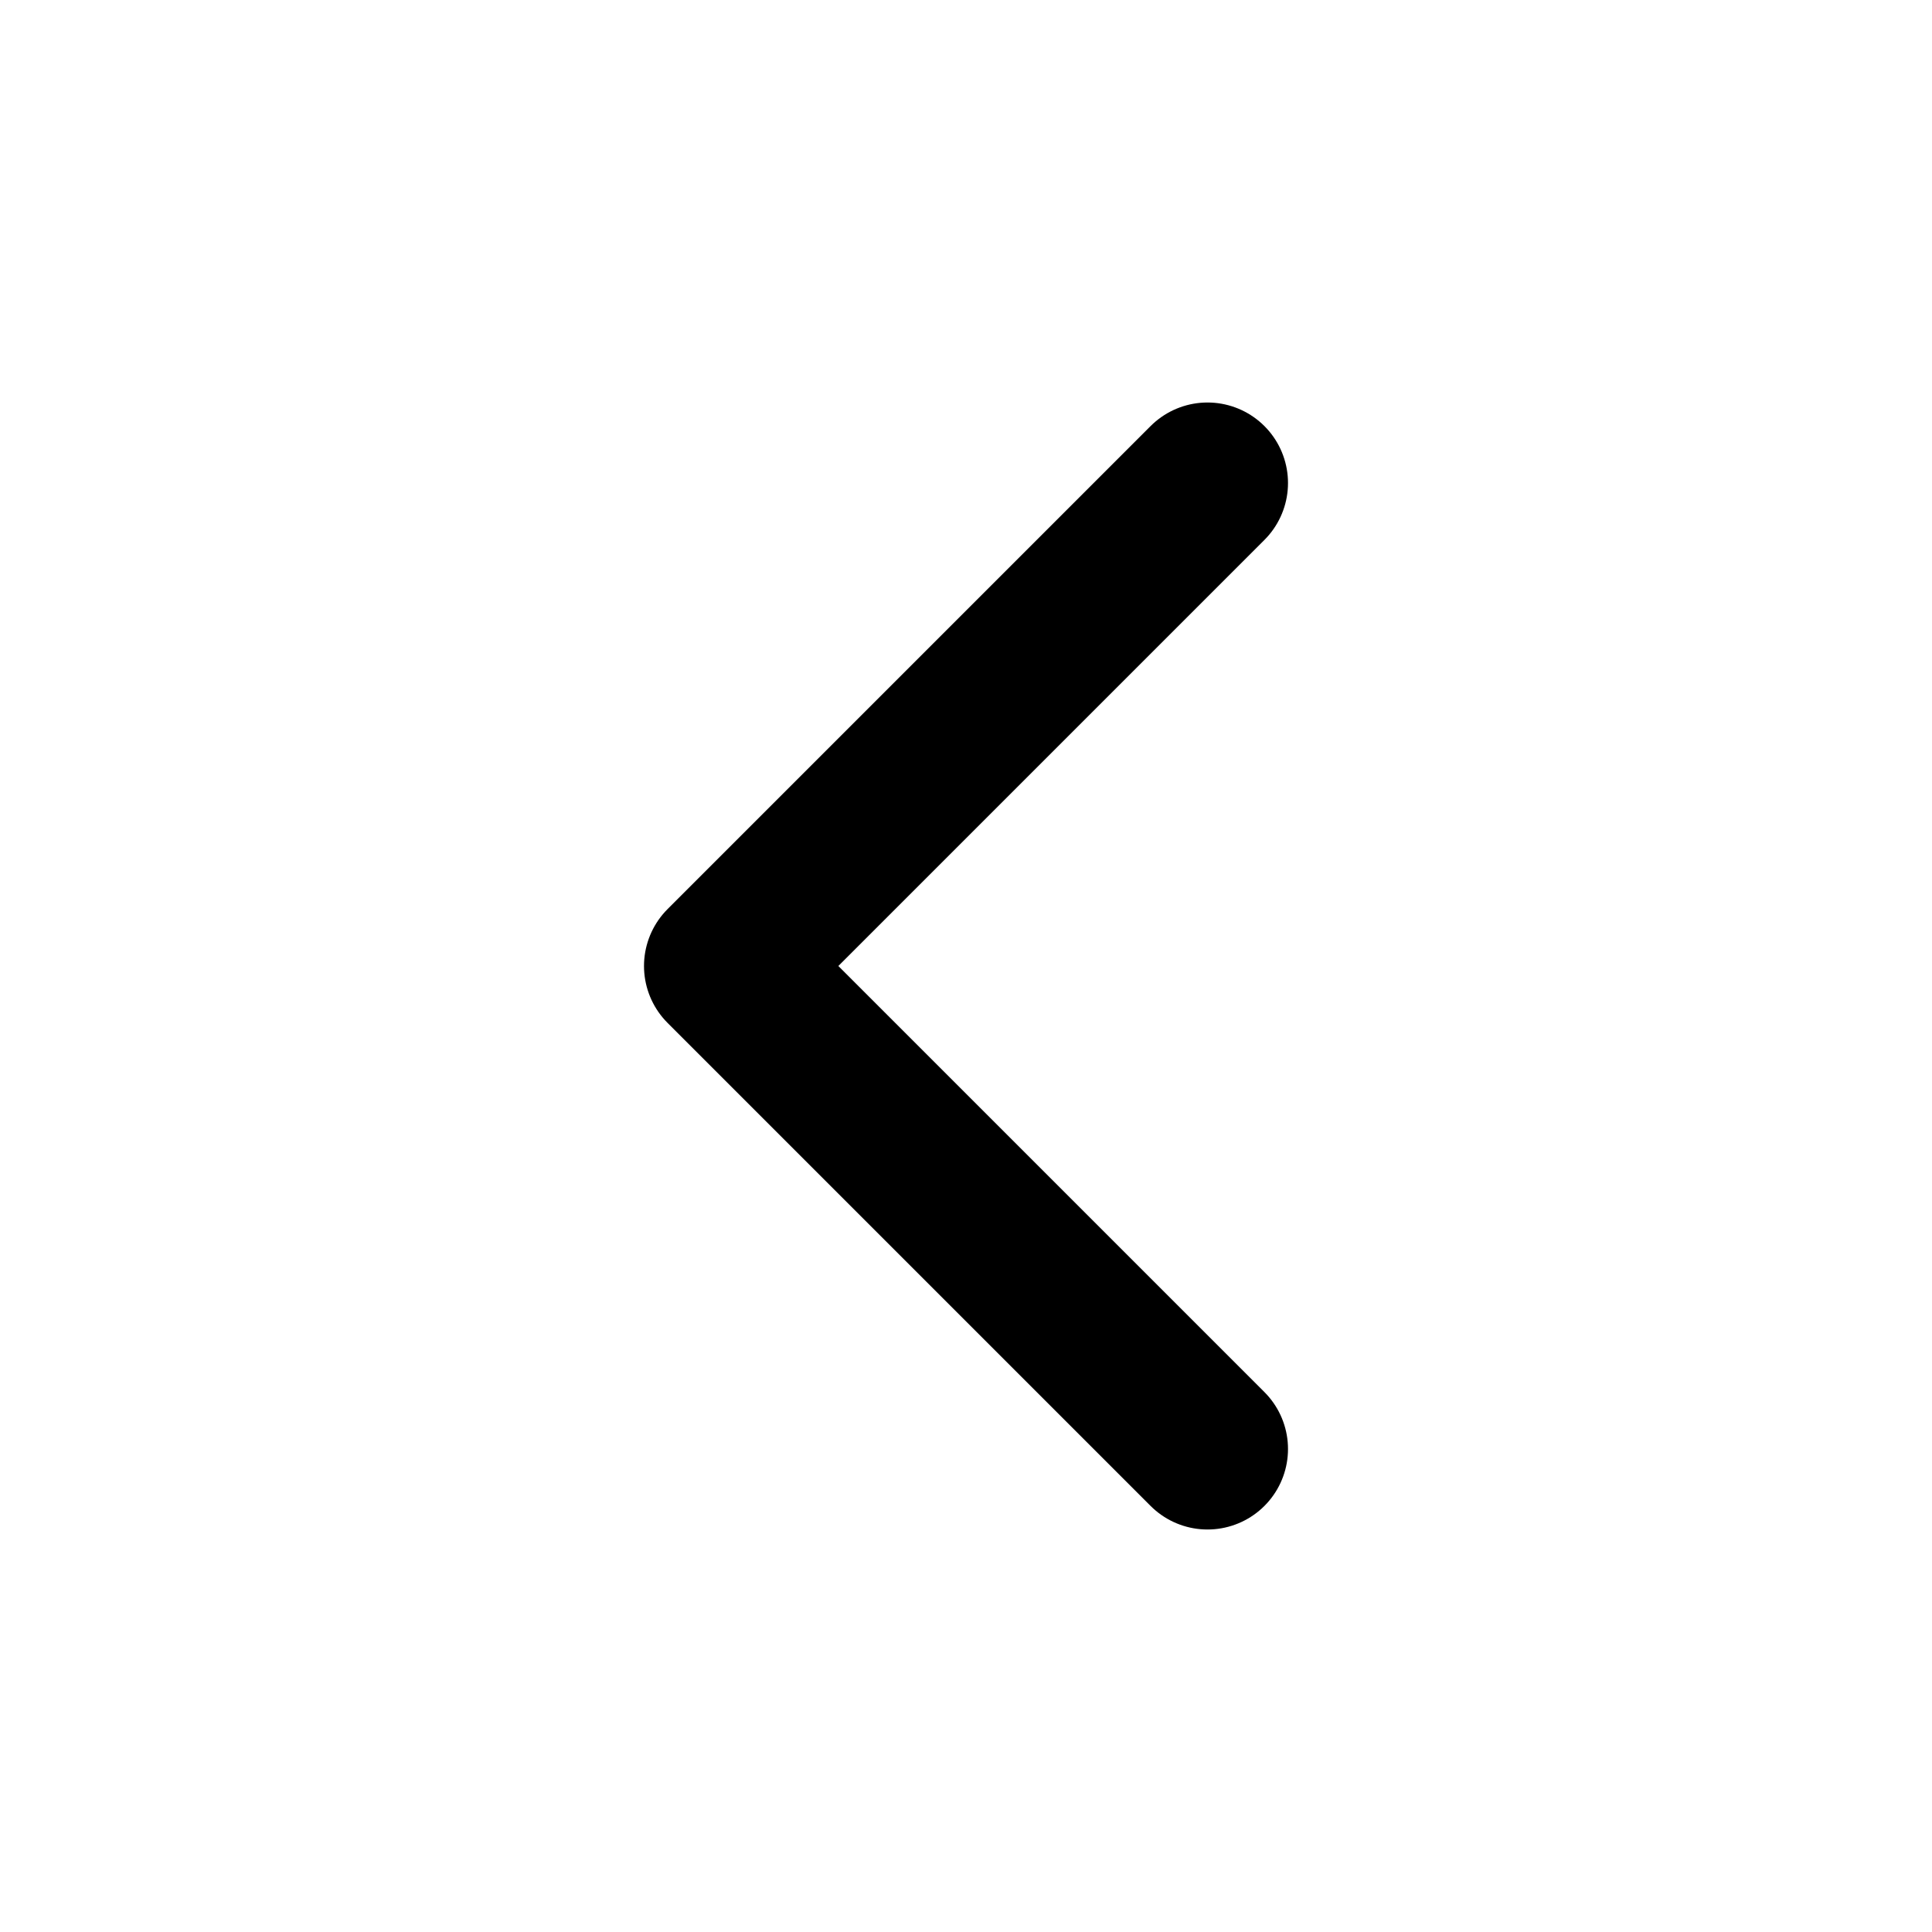
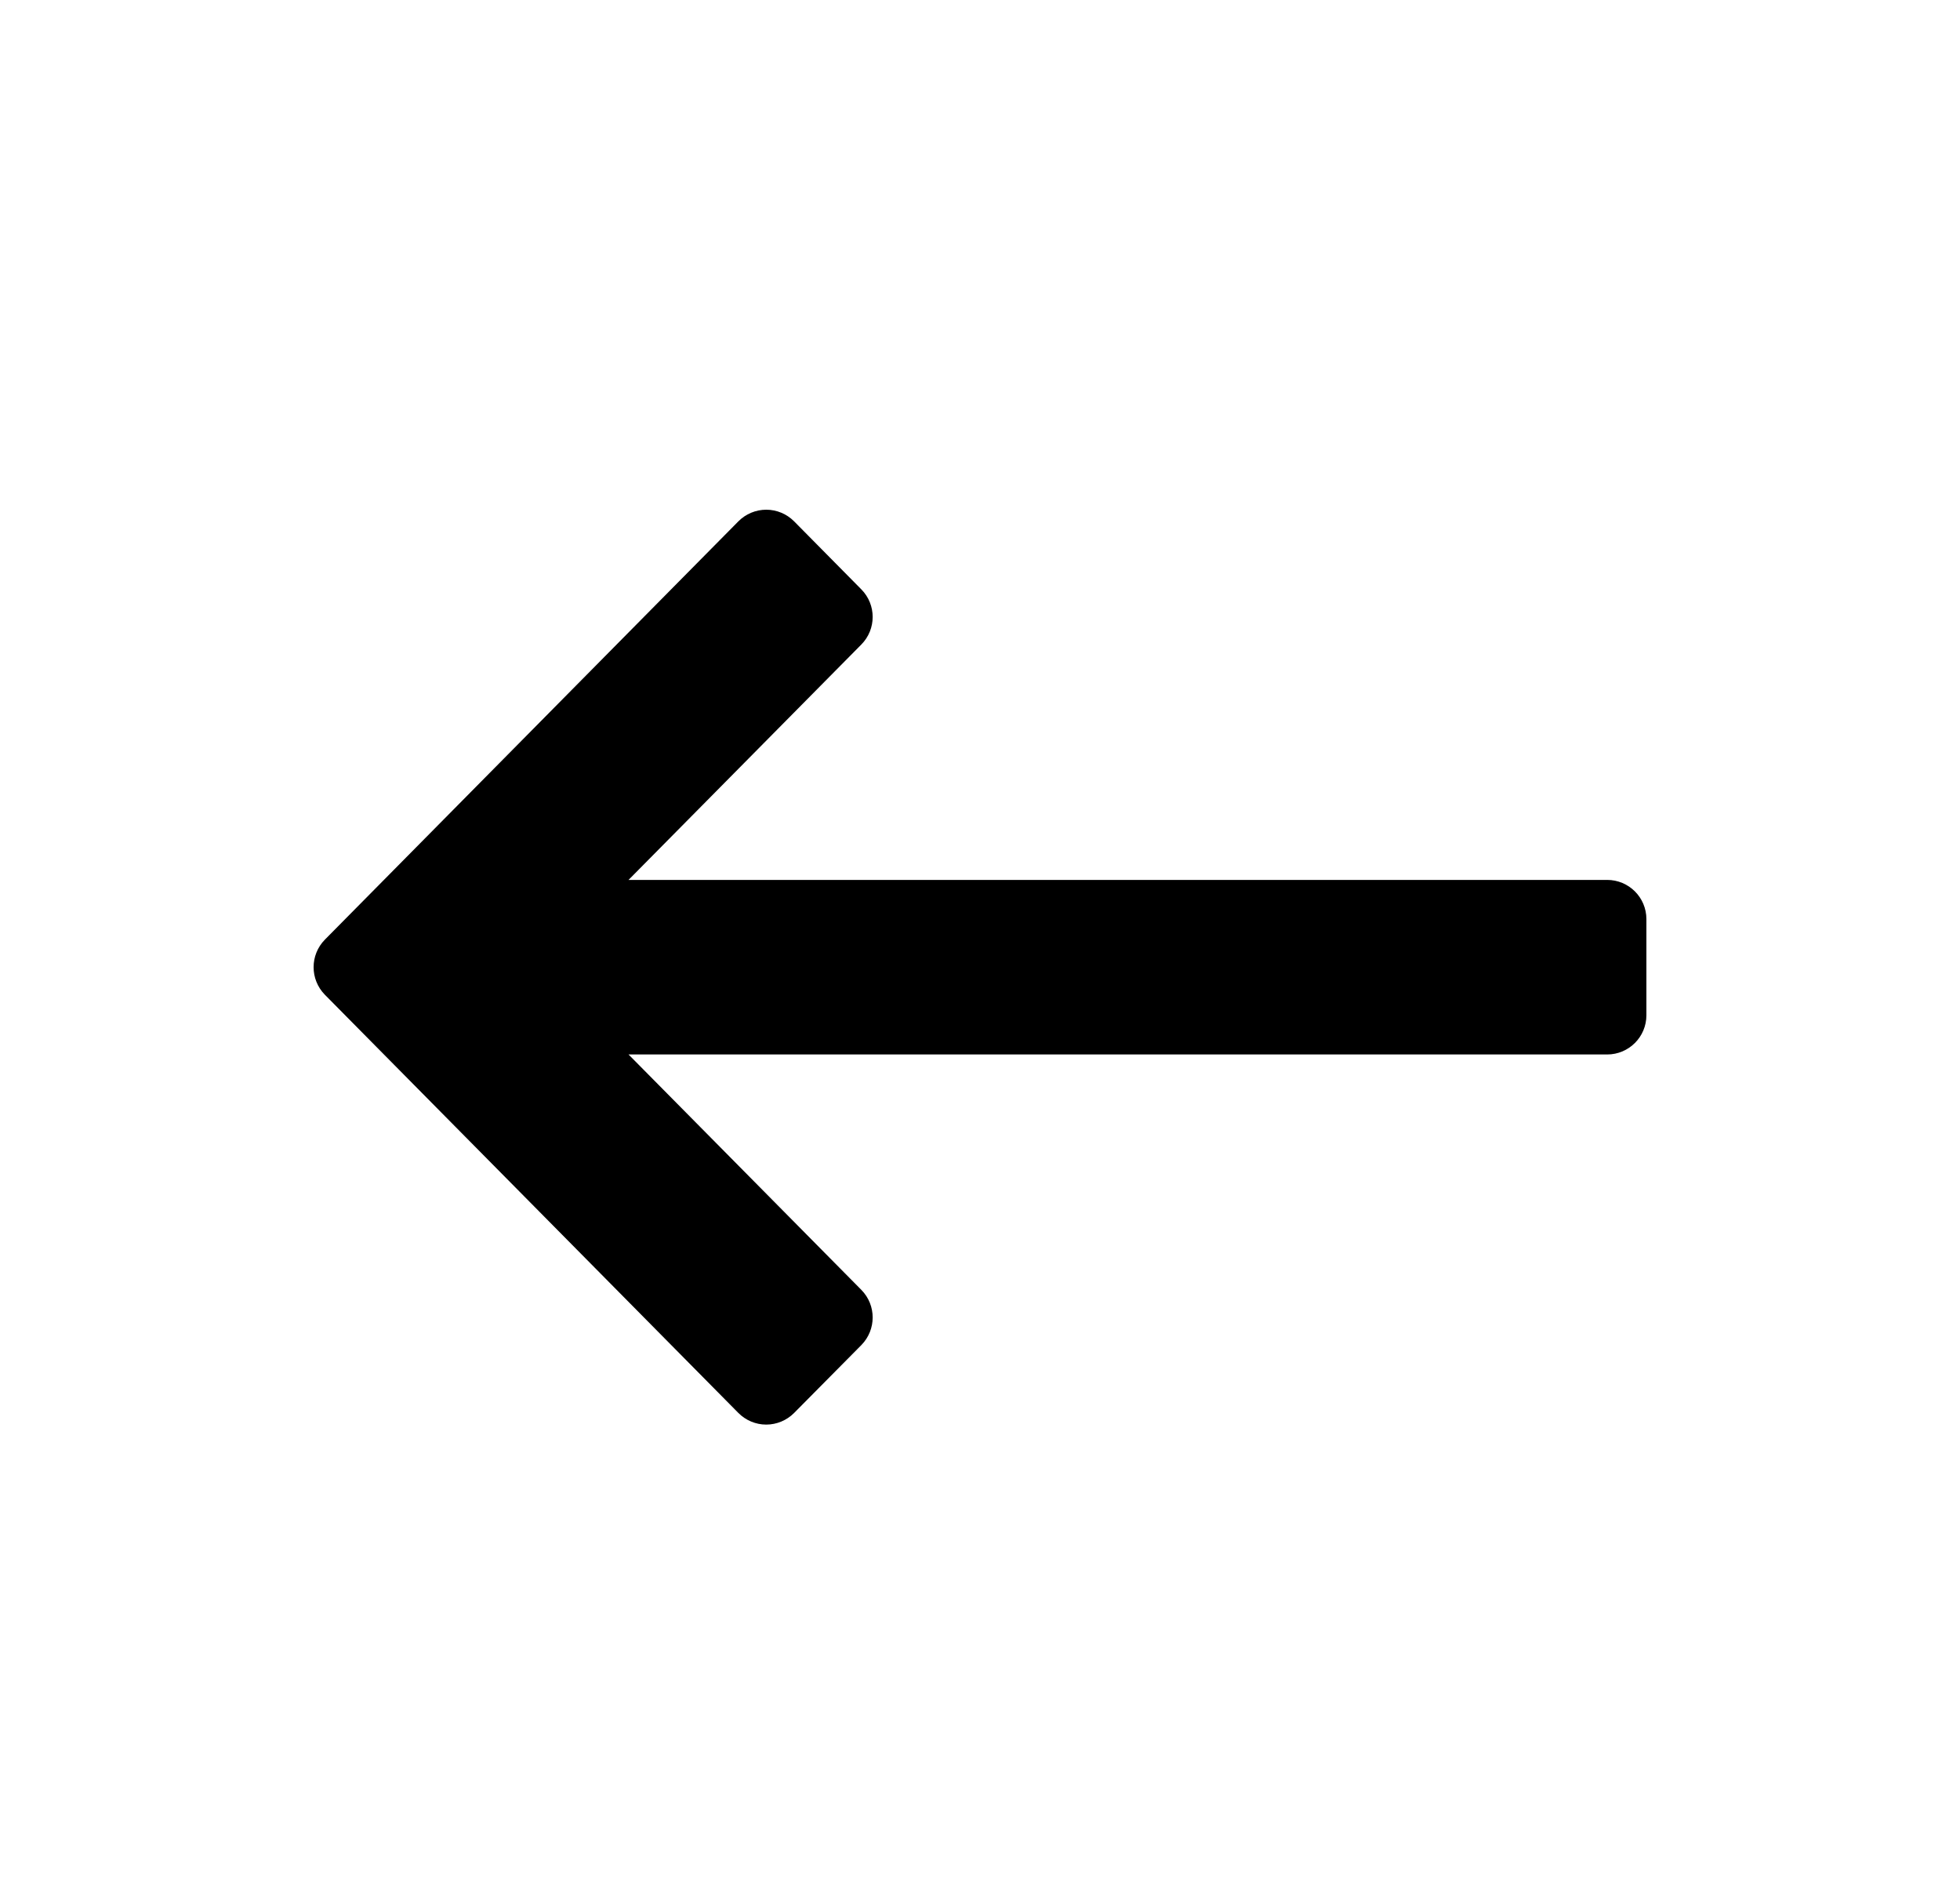
- <svg xmlns="http://www.w3.org/2000/svg" width="2.4rem" height="2.4rem" viewBox="0 0 24 24" fill="none" stroke="currentColor" stroke-width="2" stroke-linecap="round" stroke-linejoin="round">
-   <polyline points="15 18 9 12 15 6" />
+ <svg xmlns="http://www.w3.org/2000/svg" width="2.4rem" height="2.4rem" viewBox="0 0 25 24" fill="none">
+   <path d="M7.418 11.471L10.809 8.043C10.905 7.946 10.905 7.789 10.809 7.692L9.951 6.824C9.904 6.777 9.84 6.75 9.774 6.75C9.707 6.75 9.643 6.777 9.596 6.824L4.322 12.158C4.226 12.256 4.226 12.412 4.322 12.51L9.596 17.843C9.643 17.89 9.707 17.917 9.773 17.917C9.84 17.917 9.904 17.89 9.951 17.843L10.809 16.977C10.905 16.879 10.905 16.722 10.809 16.625L7.418 13.197H20.5C20.638 13.197 20.75 13.085 20.75 12.947V11.721C20.75 11.583 20.638 11.471 20.5 11.471H7.418Z" fill="currentColor" stroke="currentColor" stroke-width="0.5" stroke-linejoin="round" />
</svg>
